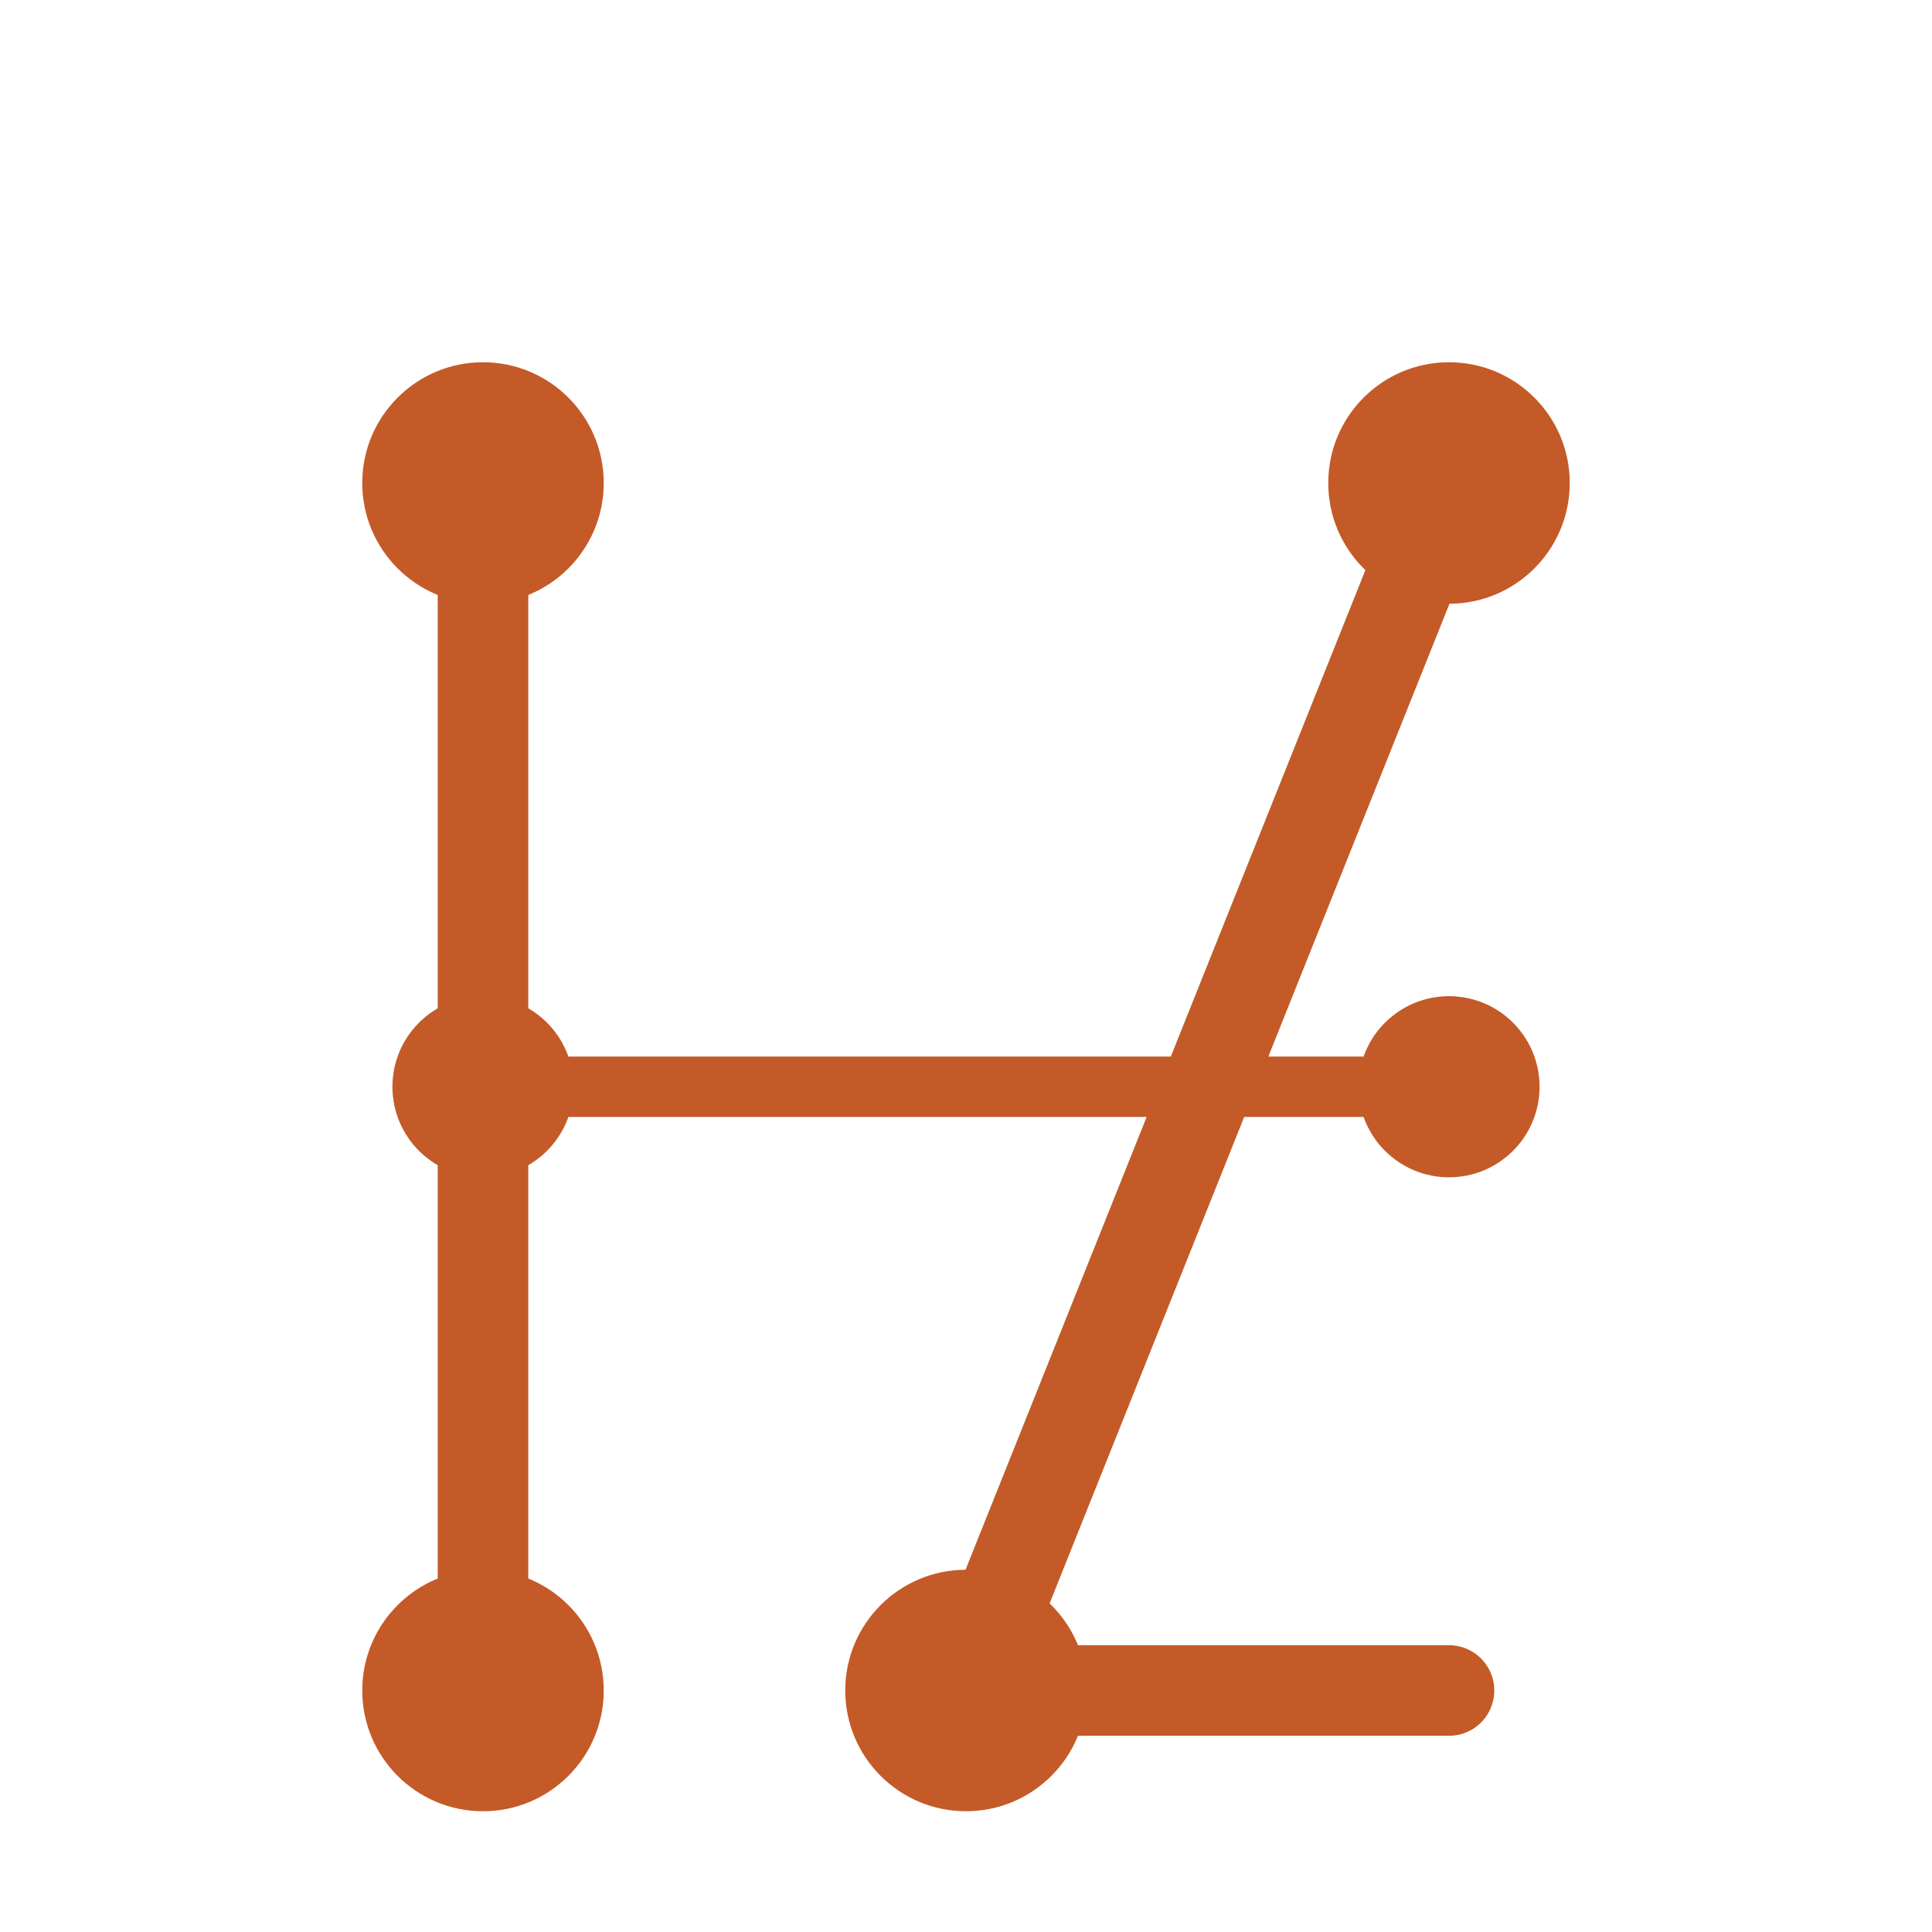
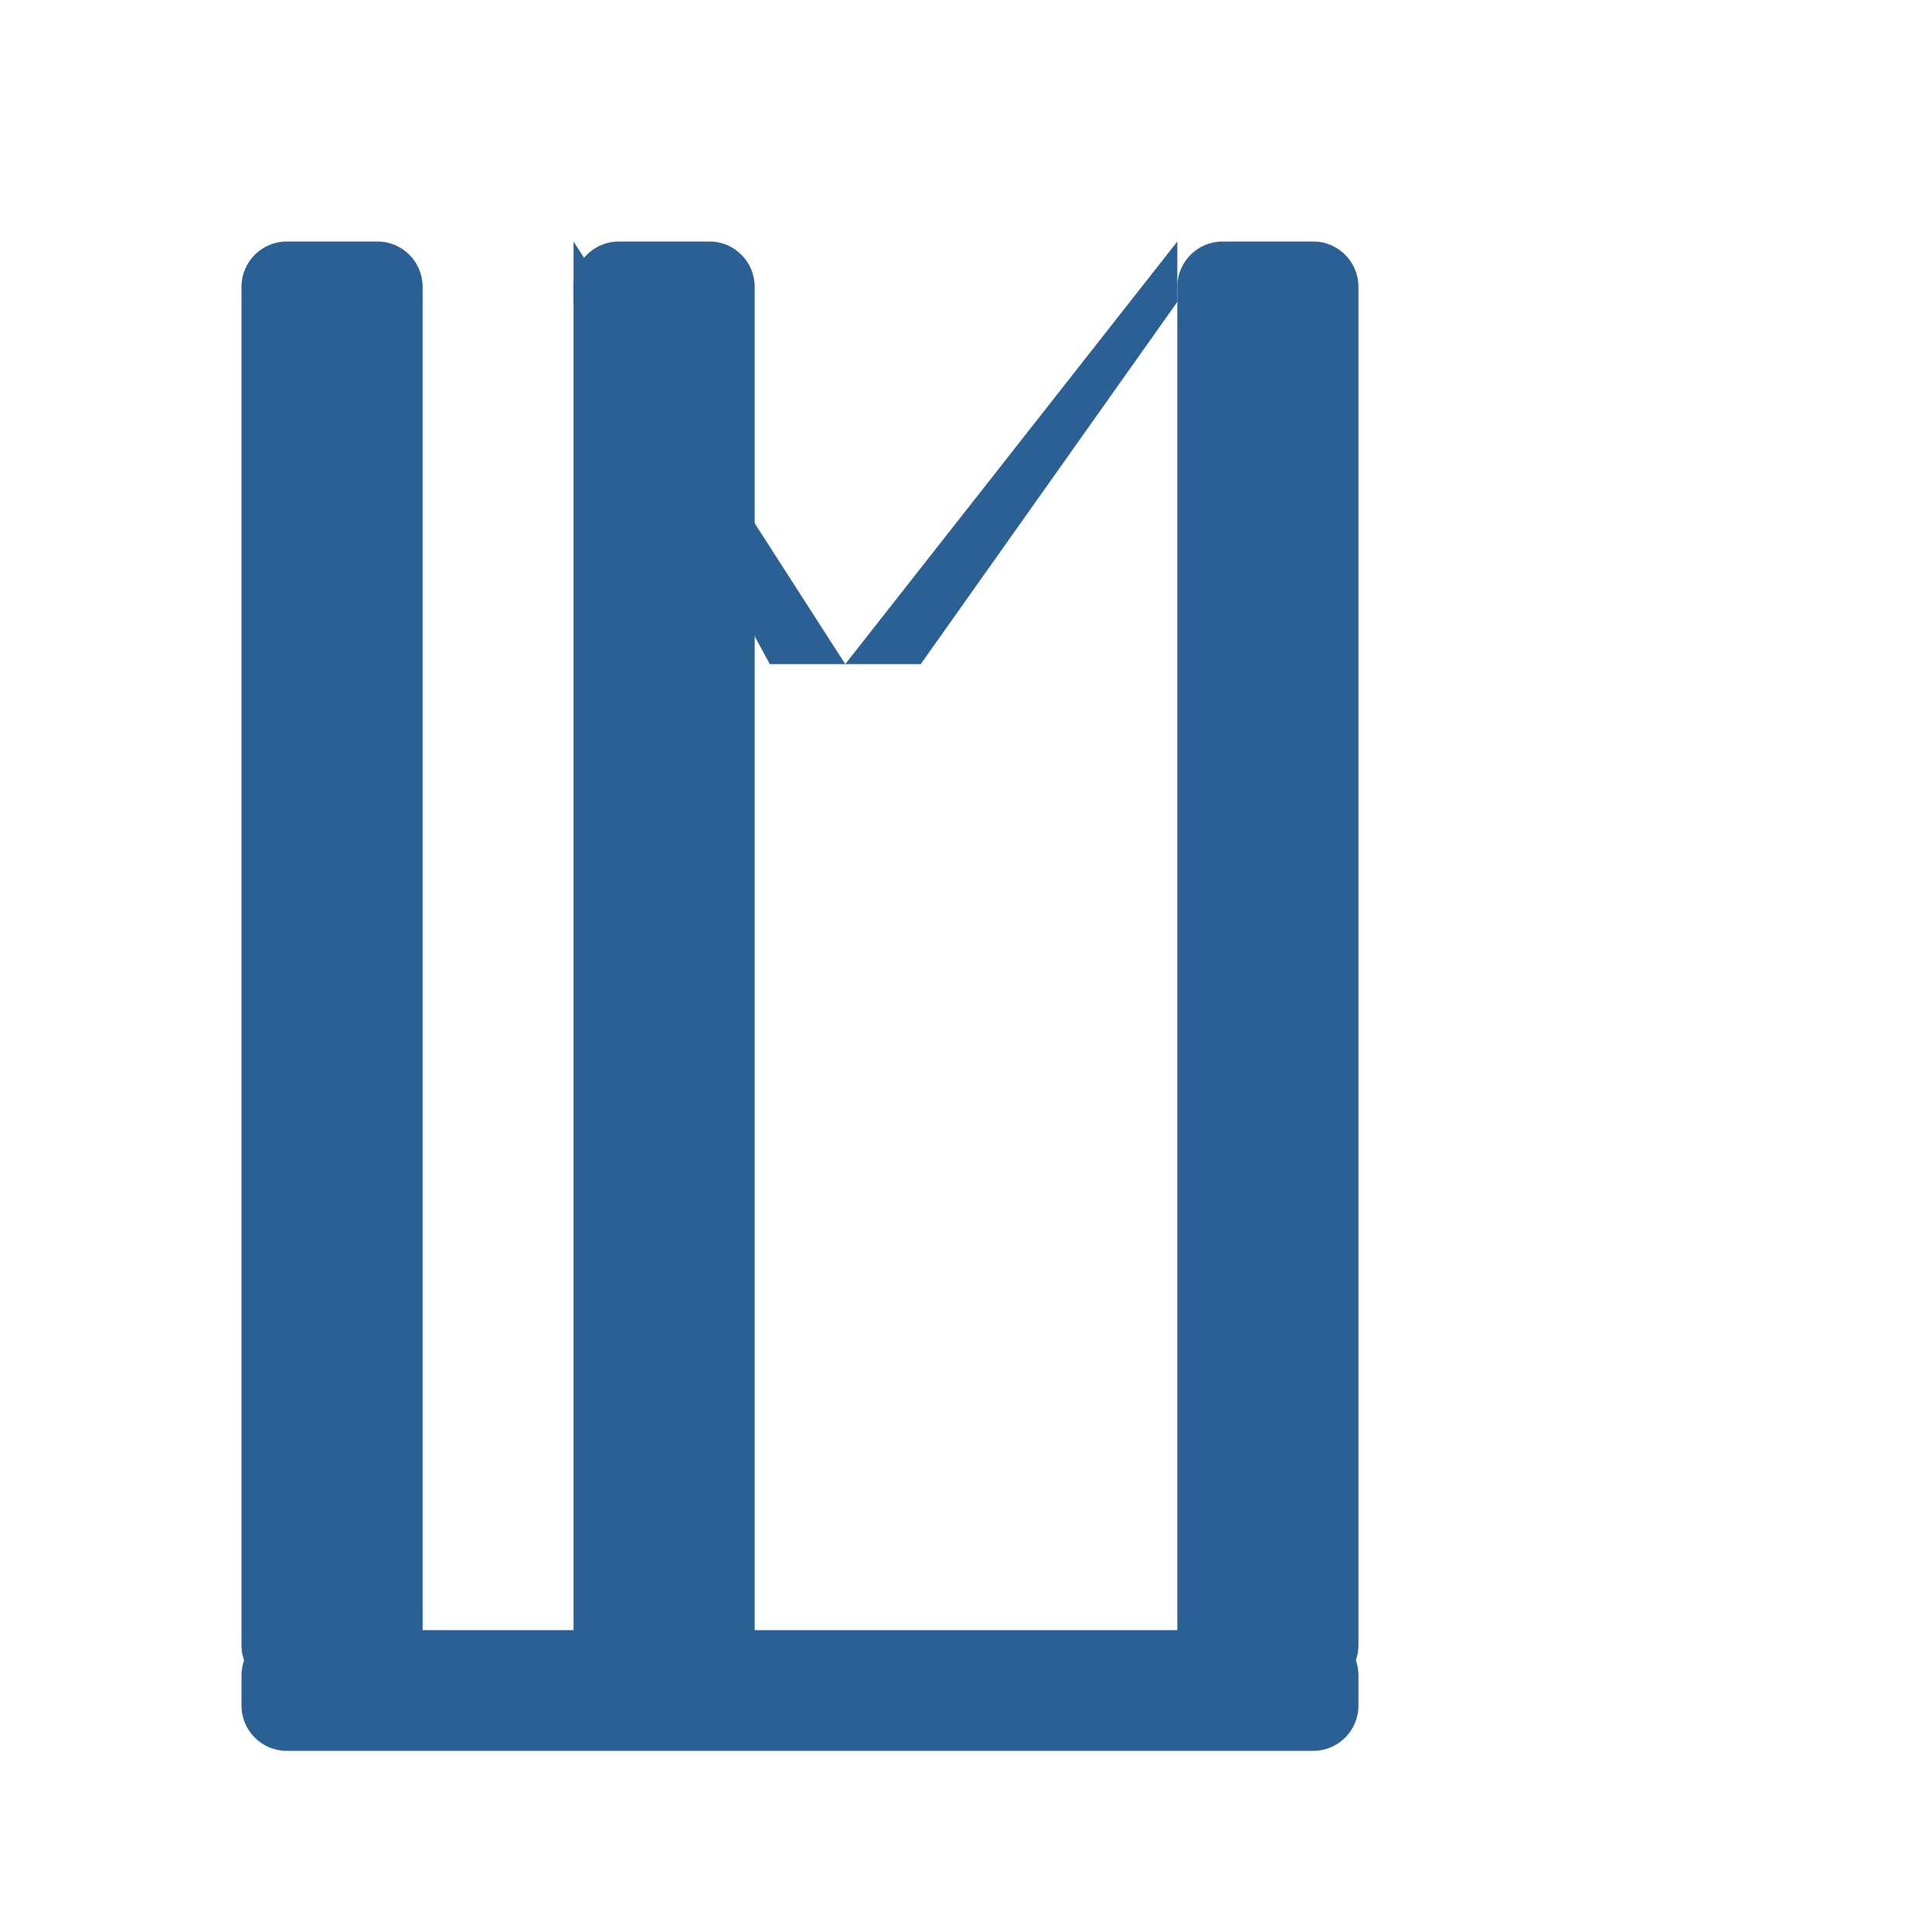
<svg xmlns="http://www.w3.org/2000/svg" viewBox="0 0 64 64" width="64" height="64">
-   <g transform="translate(8, 8)">
-     <line x1="8" y1="8" x2="8" y2="48" stroke="#C45A27" stroke-width="3" stroke-linecap="round" />
-     <line x1="40" y1="8" x2="24" y2="48" stroke="#C45A27" stroke-width="3" stroke-linecap="round" />
-     <line x1="24" y1="48" x2="40" y2="48" stroke="#C45A27" stroke-width="3" stroke-linecap="round" />
-     <line x1="8" y1="28" x2="40" y2="28" stroke="#C45A27" stroke-width="2" stroke-linecap="round" />
-     <circle cx="8" cy="8" r="4" fill="#C45A27" />
-     <circle cx="8" cy="48" r="4" fill="#C45A27" />
-     <circle cx="40" cy="8" r="4" fill="#C45A27" />
-     <circle cx="24" cy="48" r="4" fill="#C45A27" />
-     <circle cx="8" cy="28" r="3" fill="#C45A27" />
-     <circle cx="40" cy="28" r="3" fill="#C45A27" />
-   </g>
+   <rect x="8" y="8" width="6" height="48" rx="1.5" fill="#2A6094" />
+   <rect x="19" y="8" width="6" height="48" rx="1.5" fill="#2A6094" />
+   <path d="M19 8 L28 22 L25.5 22 L19 10" fill="#2A6094" />
+   <path d="M39 8 L28 22 L30.5 22 L39 10" fill="#2A6094" />
+   <rect x="39" y="8" width="6" height="48" rx="1.5" fill="#2A6094" />
+   <rect x="8" y="54" width="37" height="4" rx="1.5" fill="#2A6094" />
</svg>
